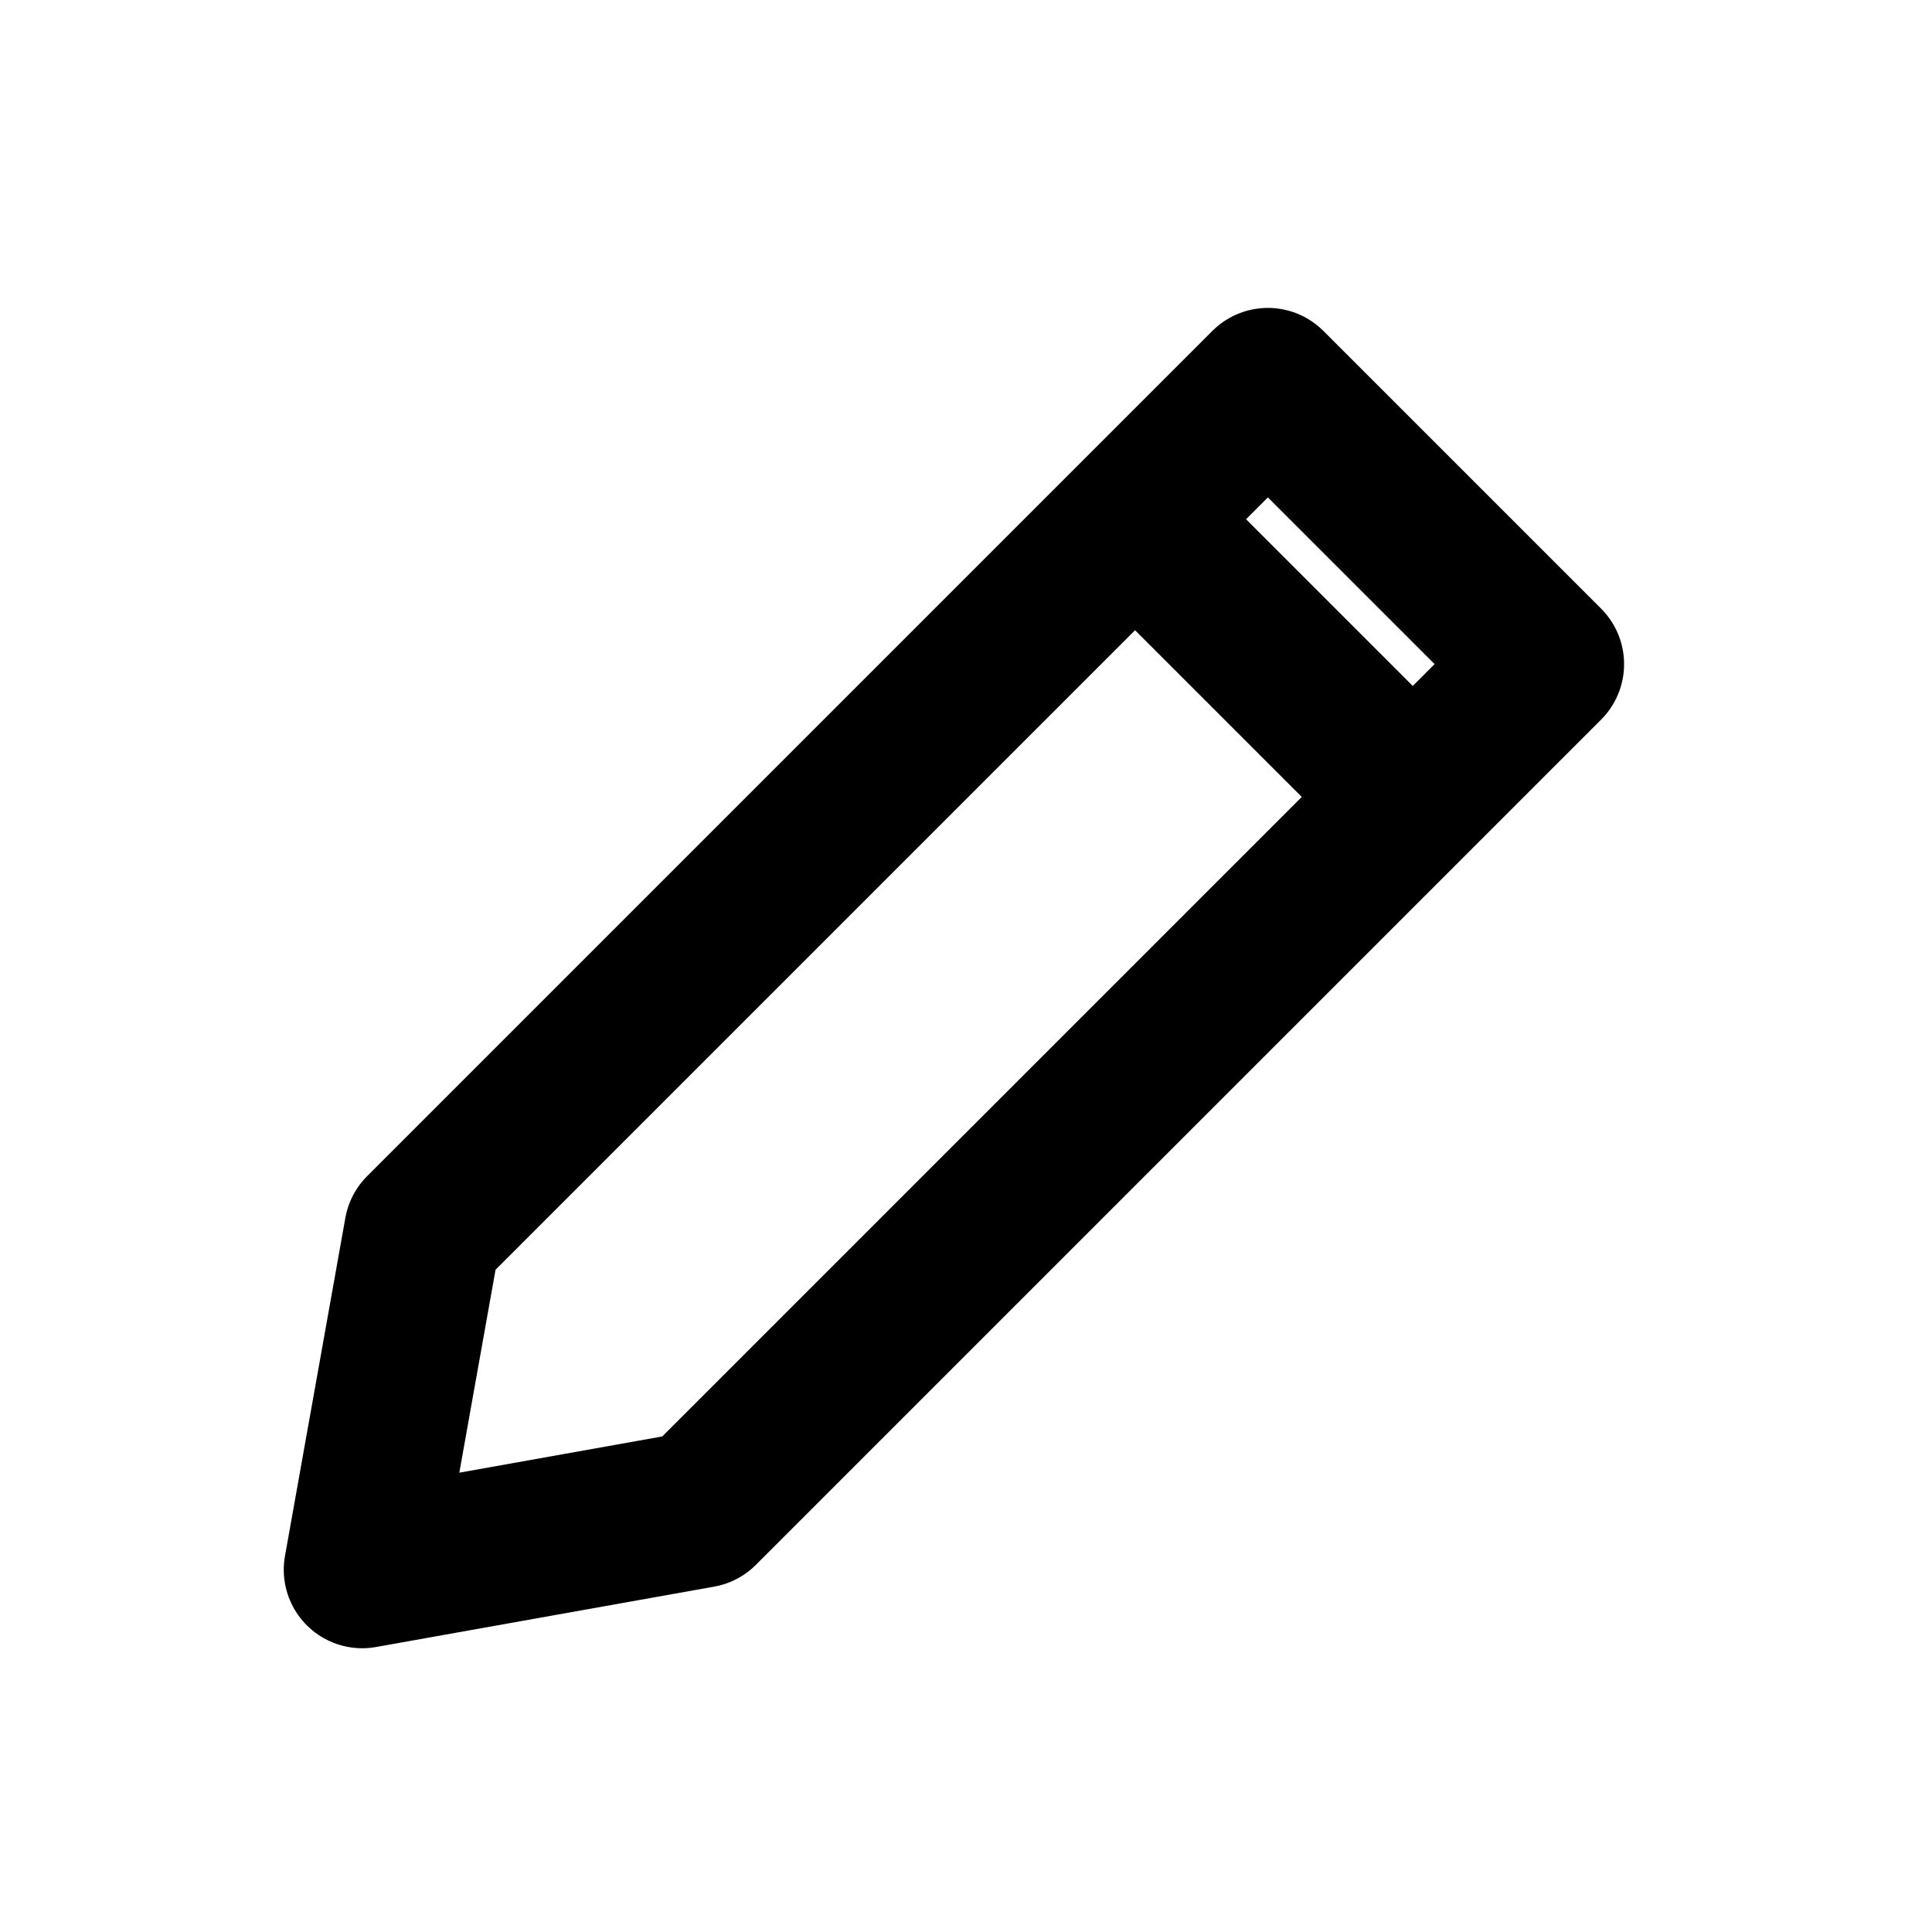
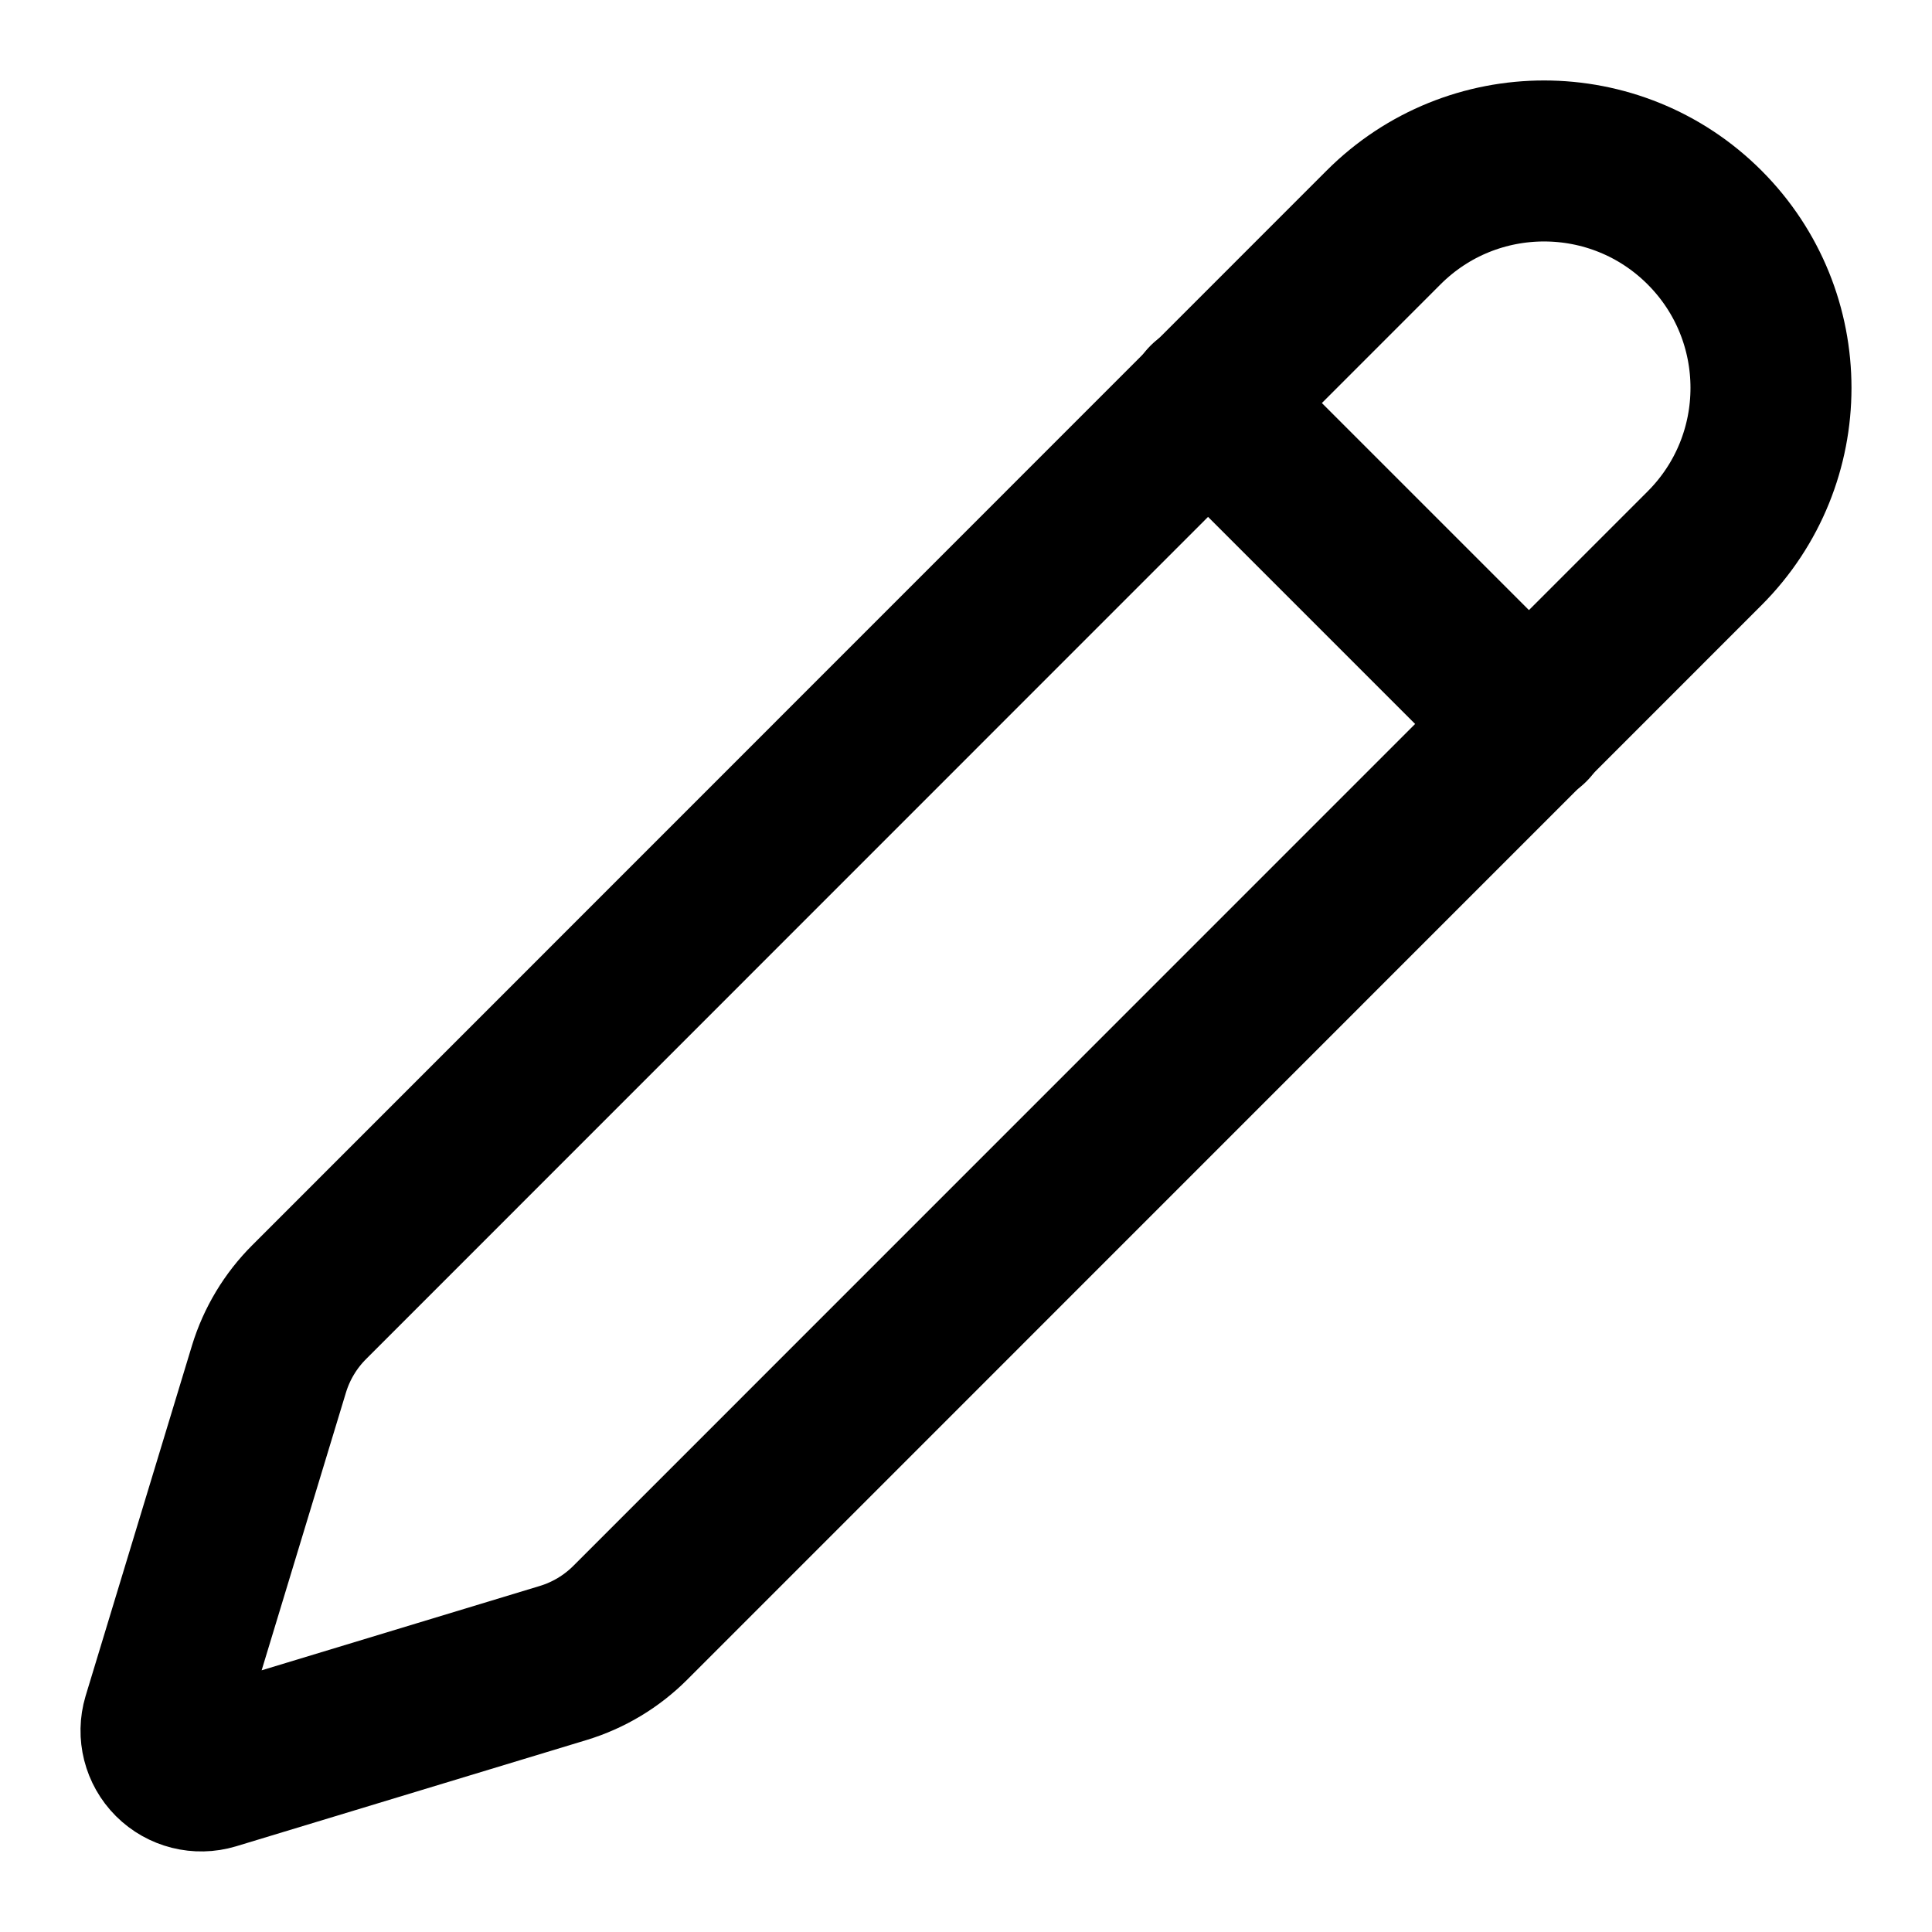
- <svg xmlns="http://www.w3.org/2000/svg" viewBox="0 0 16 16">
-   <path d="M10.5 3.2l2.3 2.3-7 7L3 13l.5-2.8z" fill="none" stroke="#000" stroke-width="1.3" stroke-linejoin="round" />
-   <path d="M9.4 4.3l2.3 2.3" fill="none" stroke="#000" stroke-width="1.3" />
+ <svg xmlns="http://www.w3.org/2000/svg" width="24" height="24" viewBox="0 0 24 24" fill="none" stroke="currentColor" stroke-width="2" stroke-linecap="round" stroke-linejoin="round">
+   <path d="M21.174 6.812a1 1 0 0 0-3.986-3.987L3.842 16.174a2 2 0 0 0-.5.83l-1.321 4.352a.5.5 0 0 0 .623.622l4.353-1.32a2 2 0 0 0 .83-.497z" />
+   <path d="m15 5 4 4" />
</svg>
